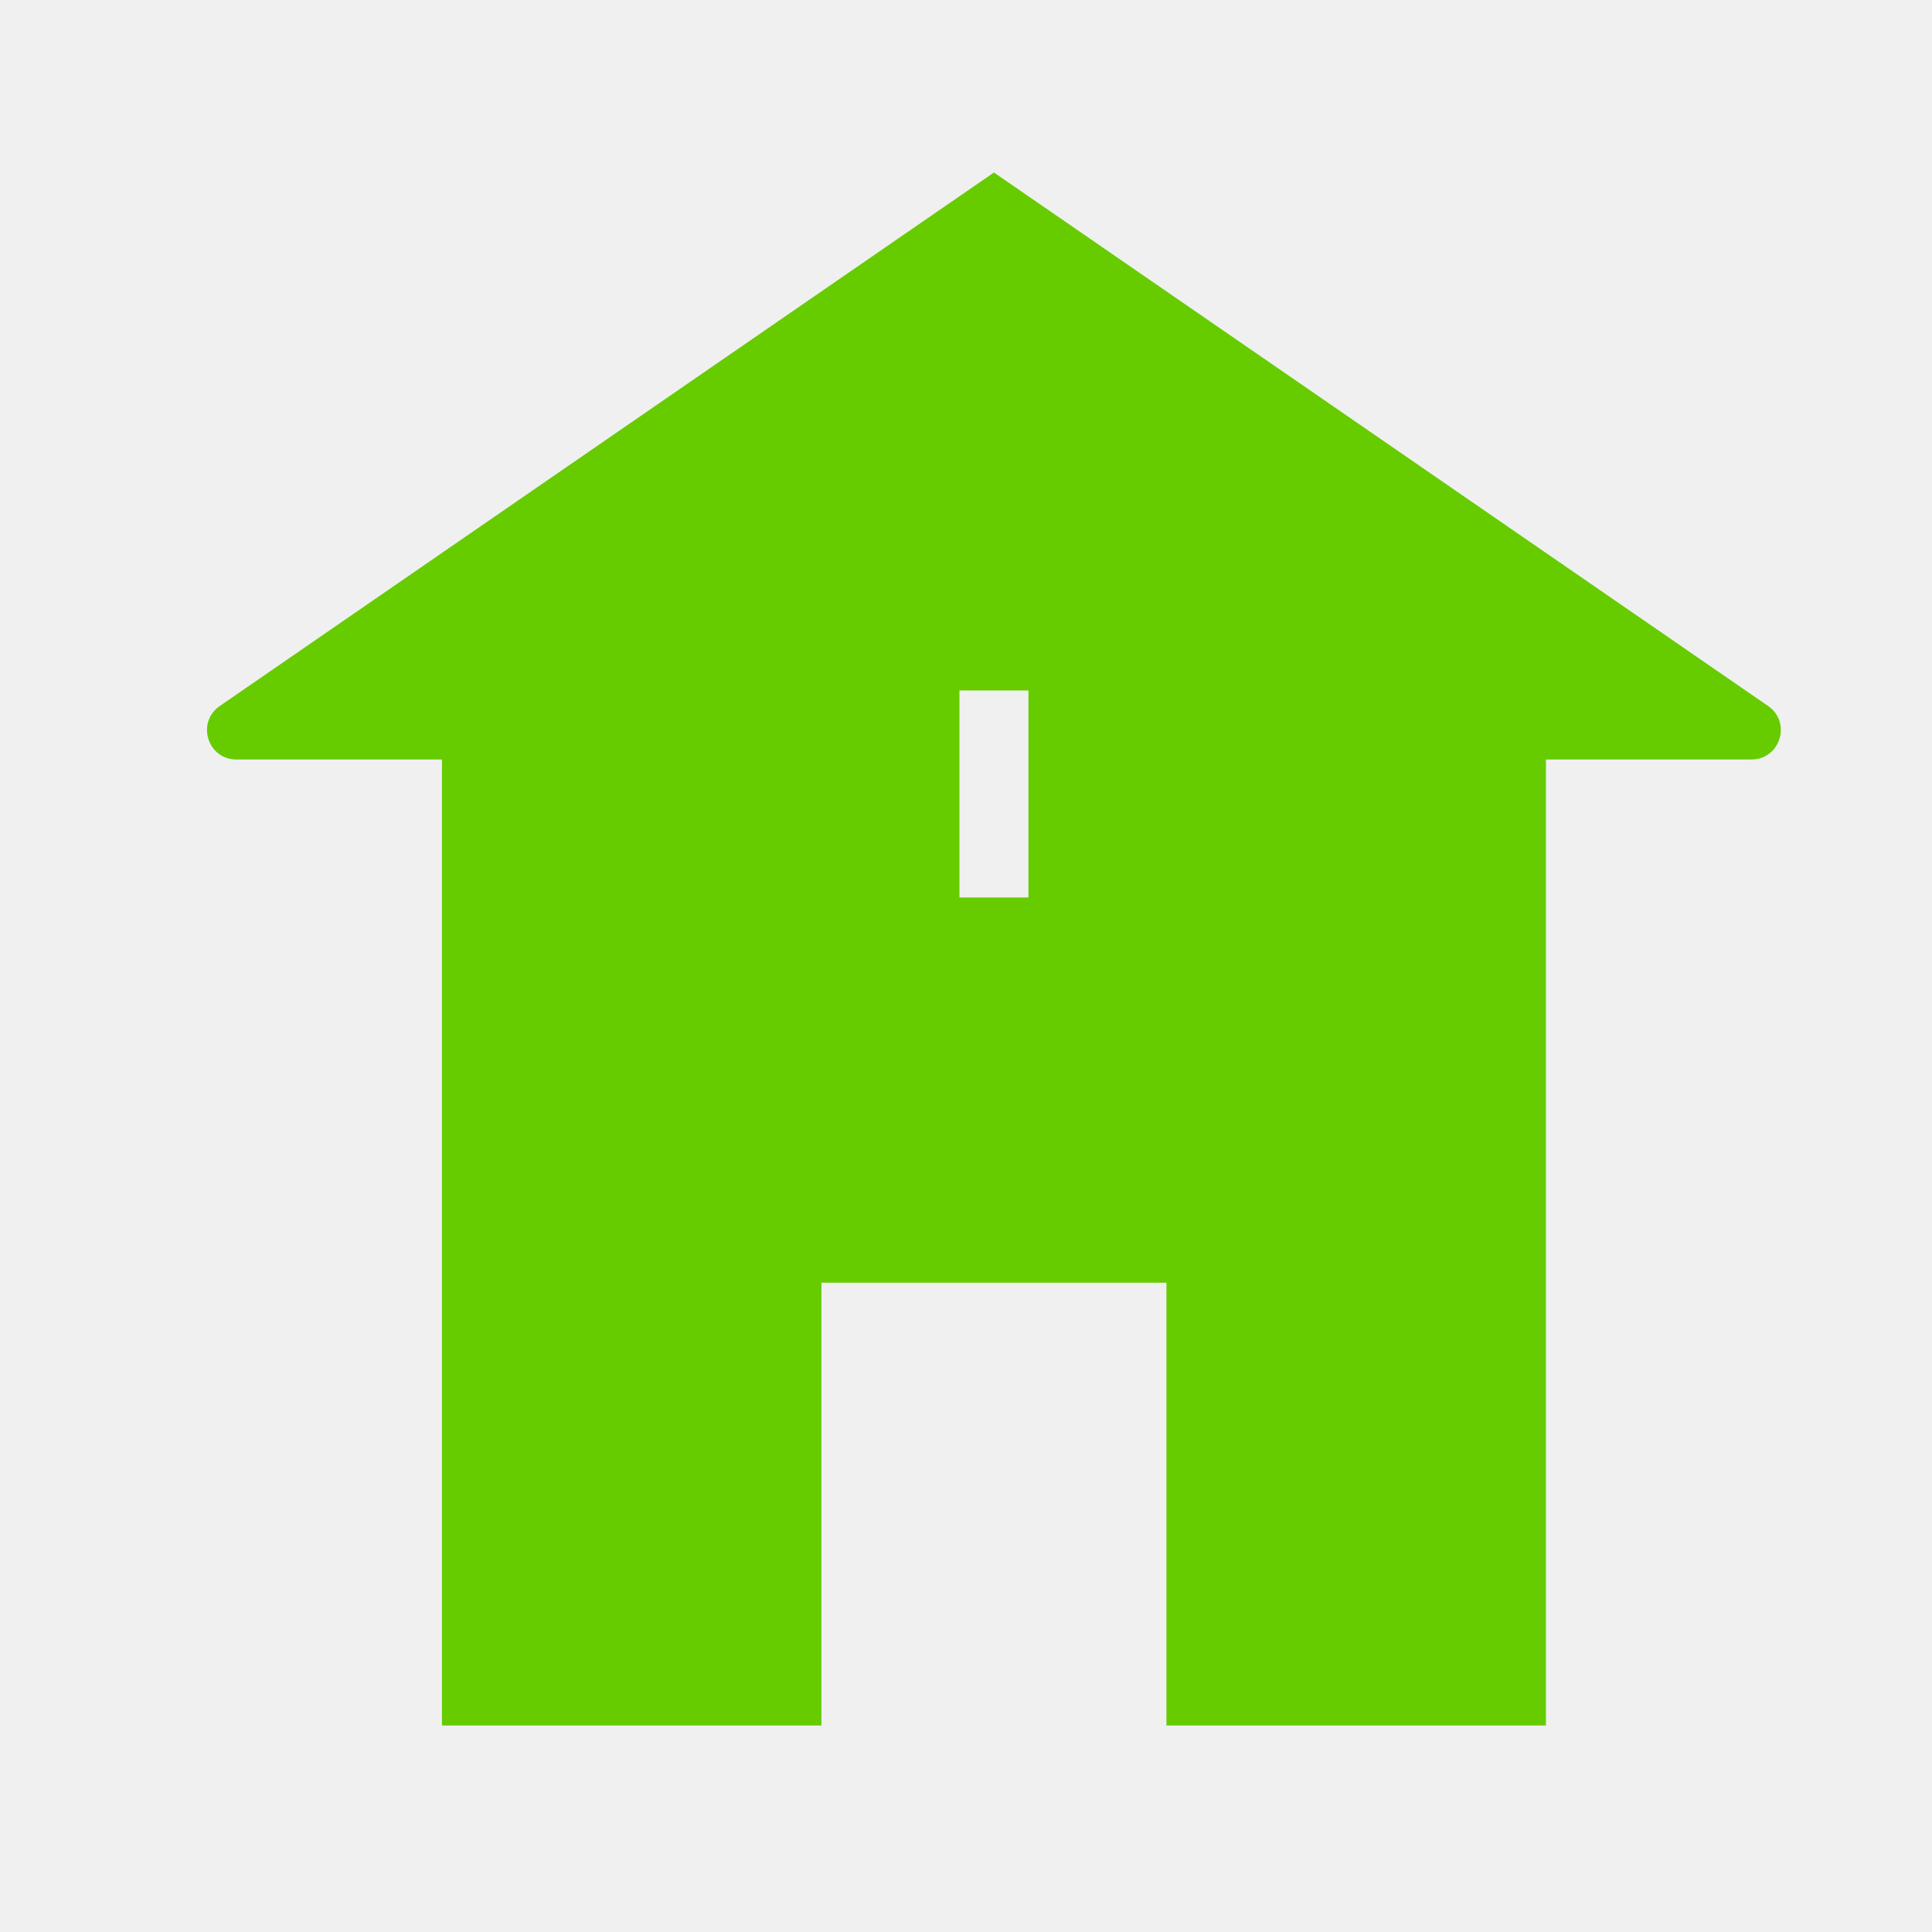
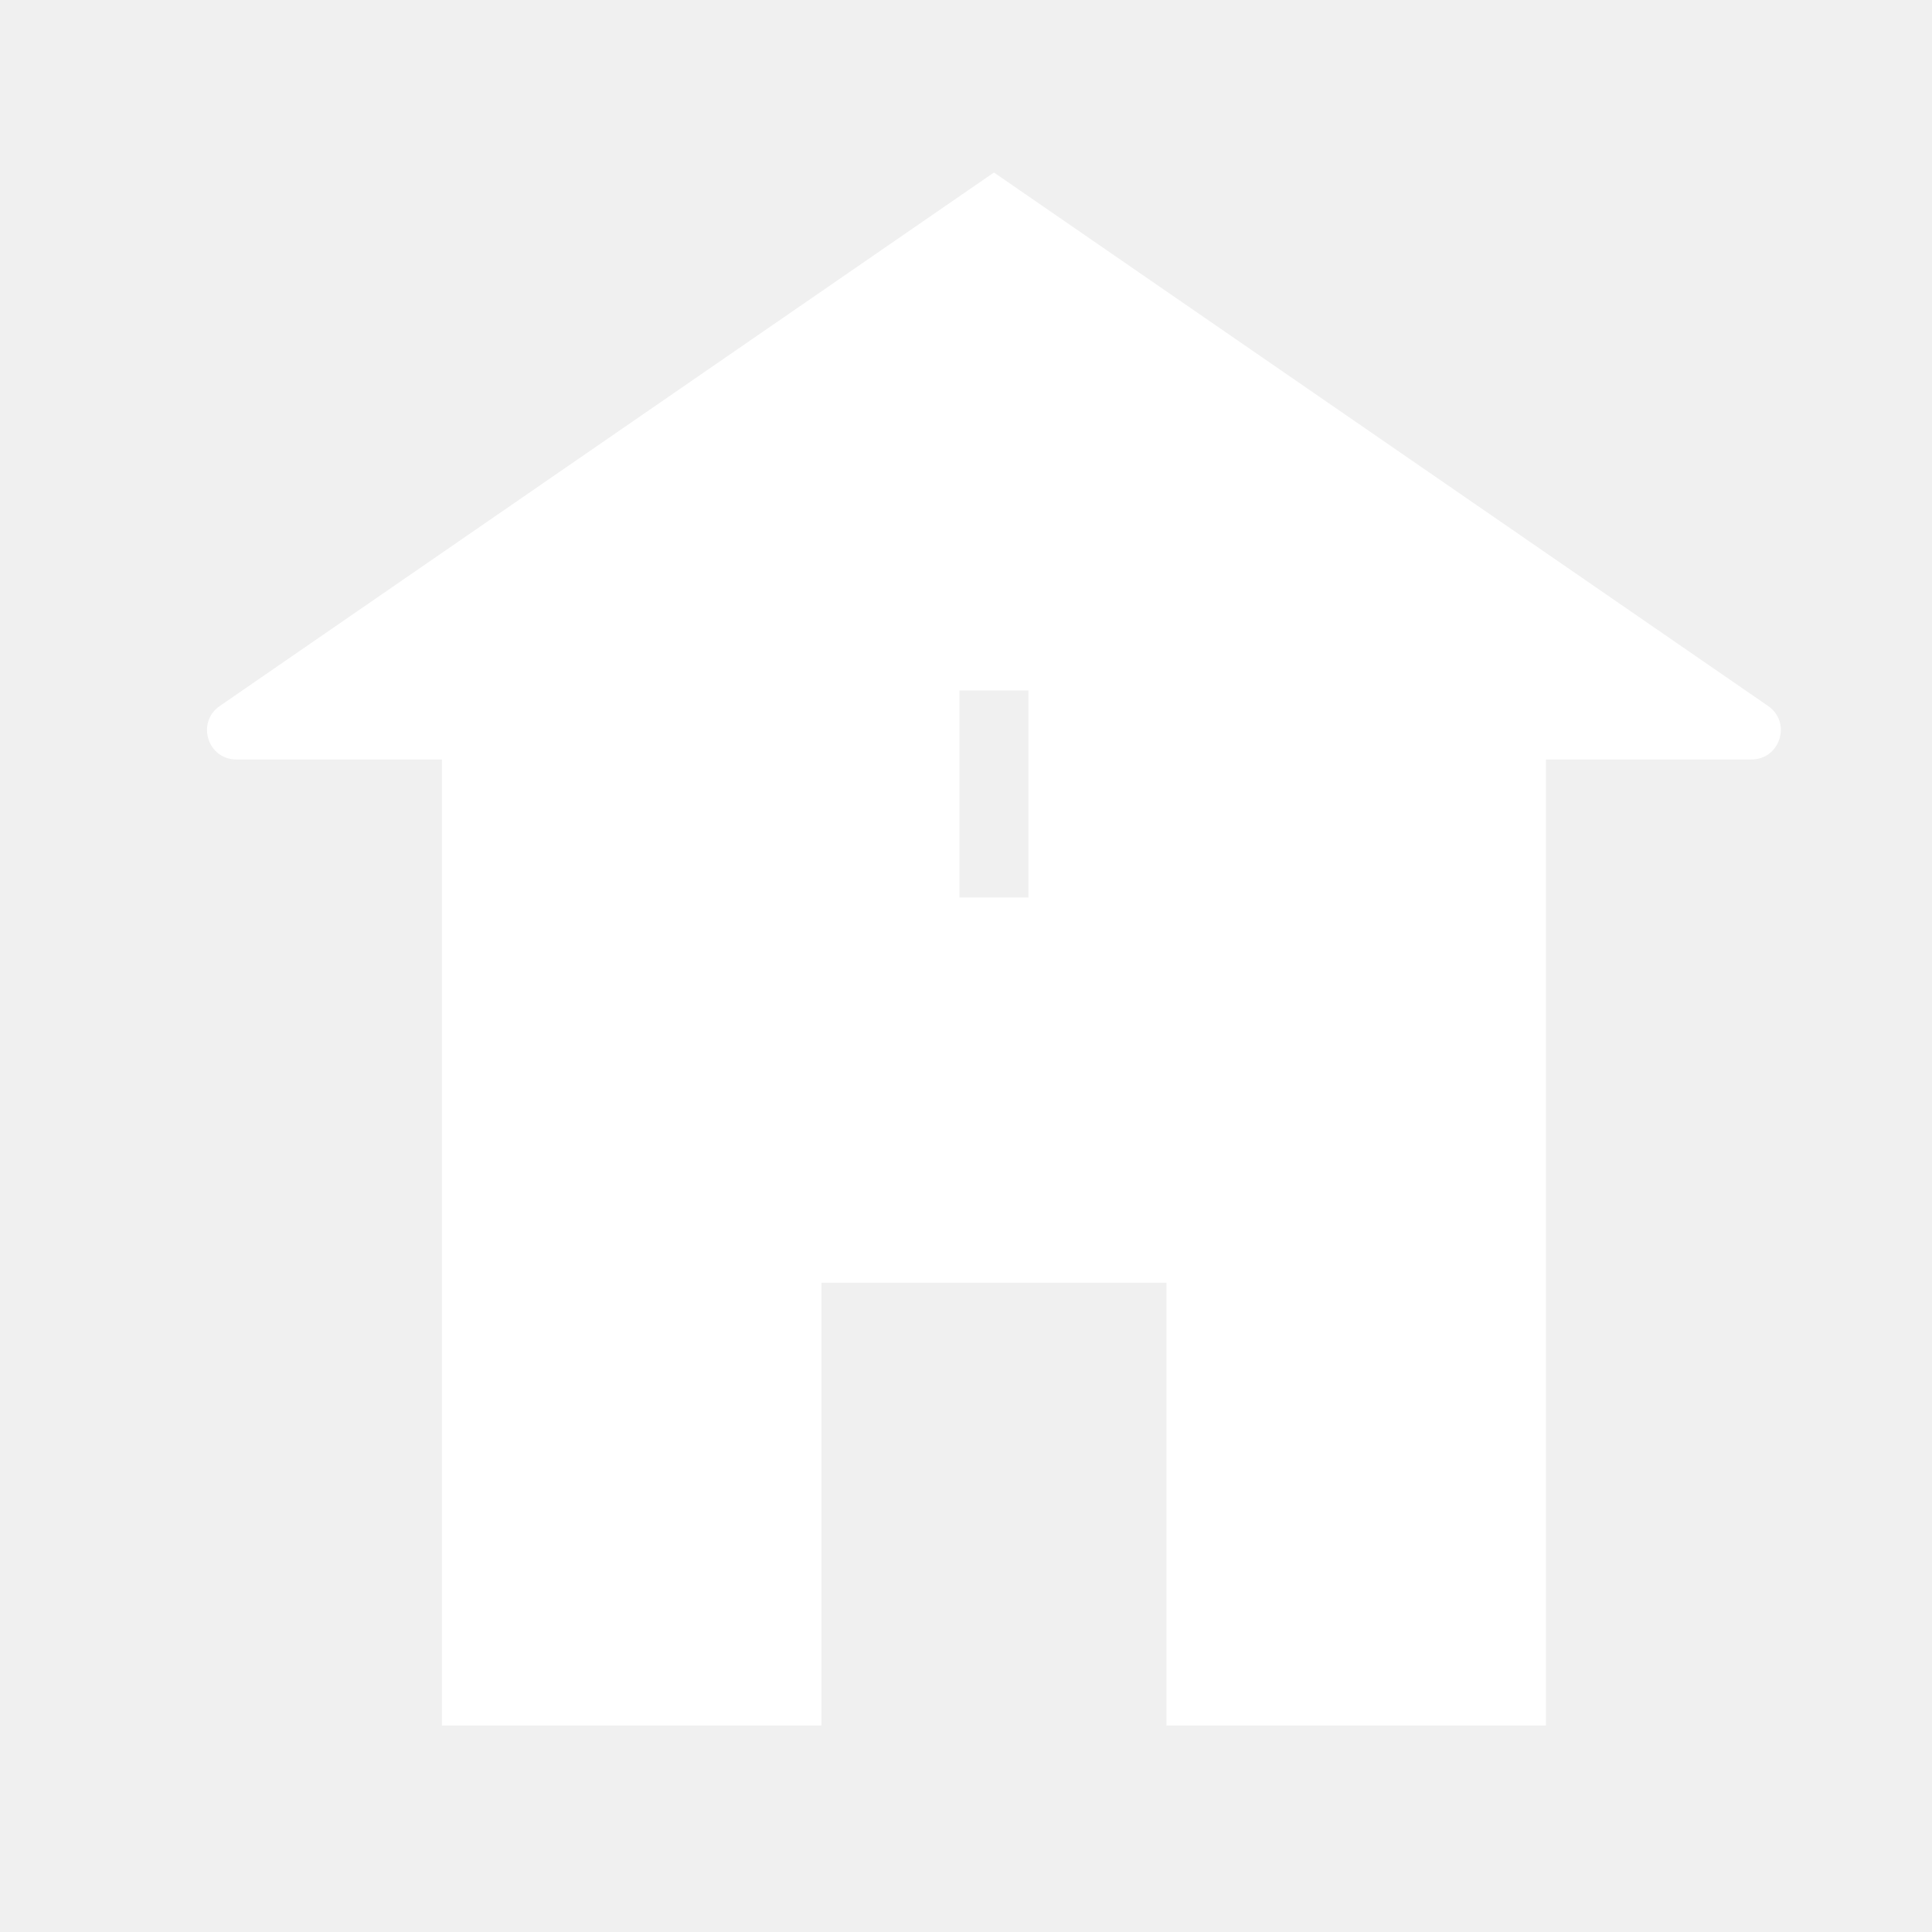
<svg xmlns="http://www.w3.org/2000/svg" width="28" height="28" viewBox="0 0 28 28">
-   <path fill="#6C0" fill-rule="evenodd" d="M13.905,13.007 L14.905,13.007 L14.905,10.007 L13.905,10.007 L13.905,13.007 Z M25.625,10.232 L14.405,2.5 L3.185,10.232 C2.841,10.469 3.008,11.007 3.426,11.007 L6.405,11.007 L6.405,25.007 L11.905,25.007 L11.905,18.59 L16.905,18.59 L16.905,25.007 L22.405,25.007 L22.405,11.007 L25.383,11.007 C25.8,11.007 25.968,10.469 25.625,10.232 L25.625,10.232 Z" />
+   <path fill="#ffffff" fill-rule="evenodd" d="M13.905,13.007 L14.905,13.007 L14.905,10.007 L13.905,10.007 L13.905,13.007 Z M25.625,10.232 L14.405,2.5 L3.185,10.232 C2.841,10.469 3.008,11.007 3.426,11.007 L6.405,11.007 L6.405,25.007 L11.905,25.007 L11.905,18.59 L16.905,18.59 L16.905,25.007 L22.405,25.007 L22.405,11.007 L25.383,11.007 C25.8,11.007 25.968,10.469 25.625,10.232 L25.625,10.232 Z" />
</svg>
